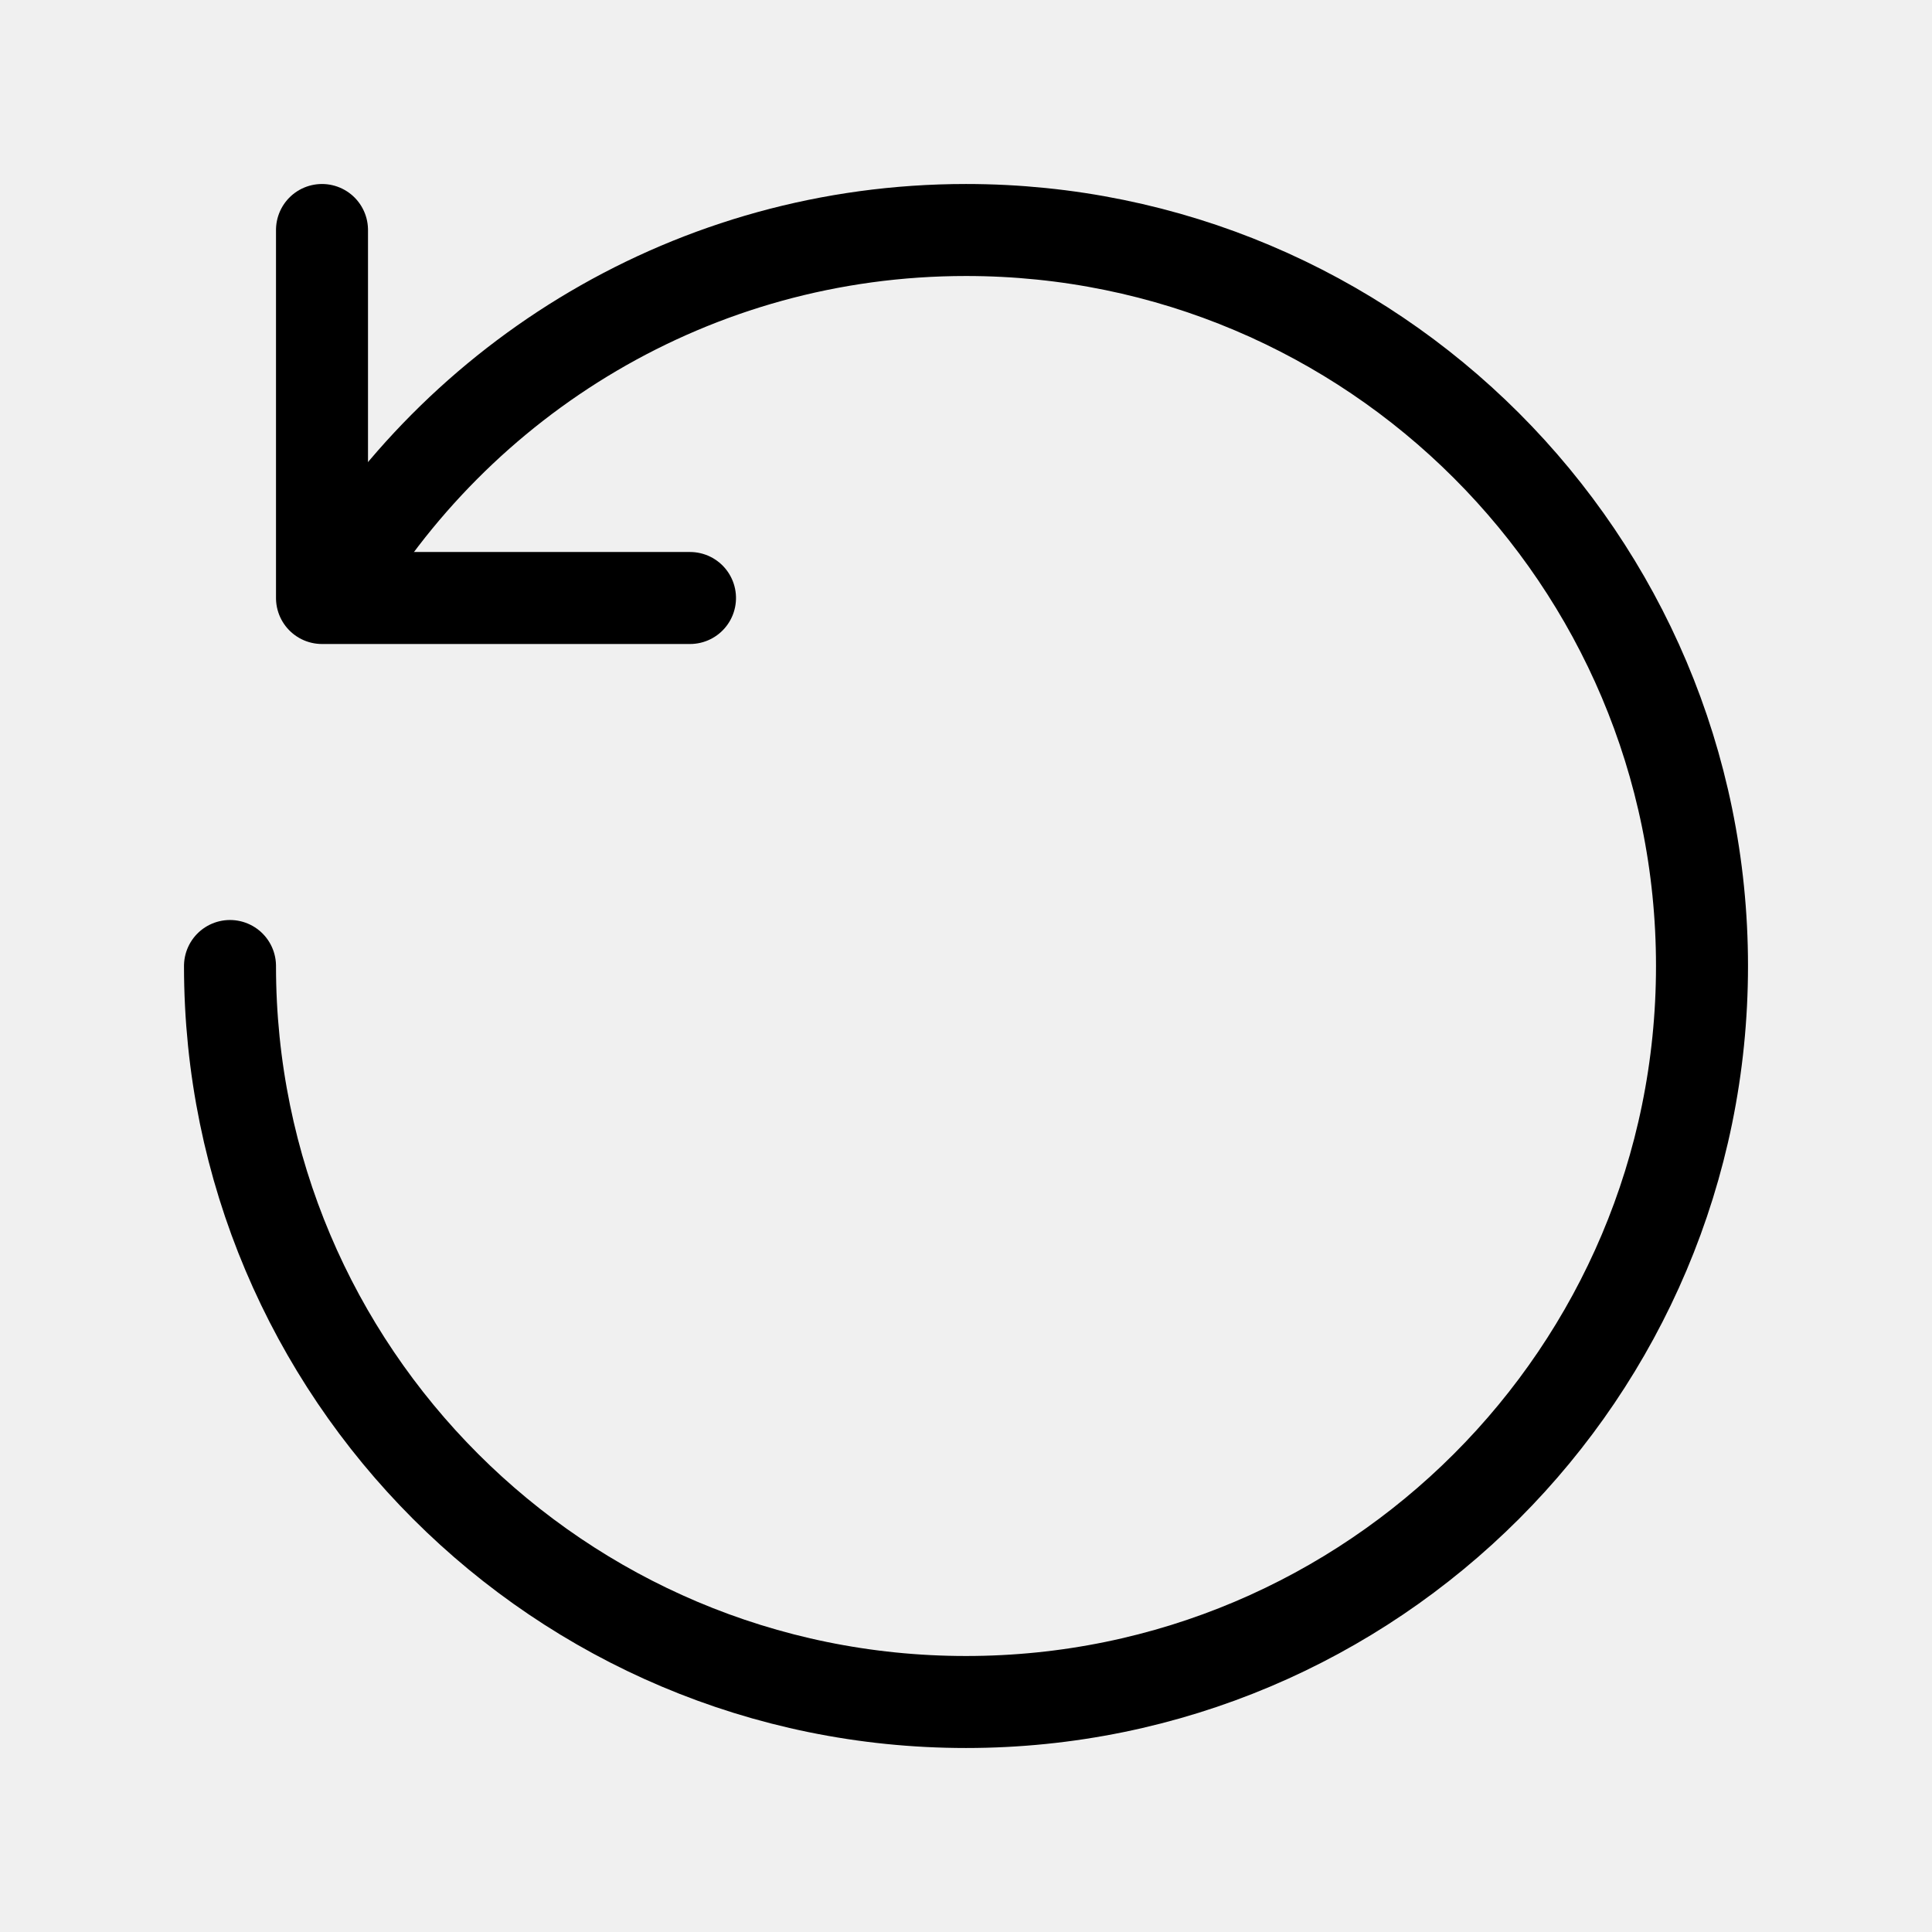
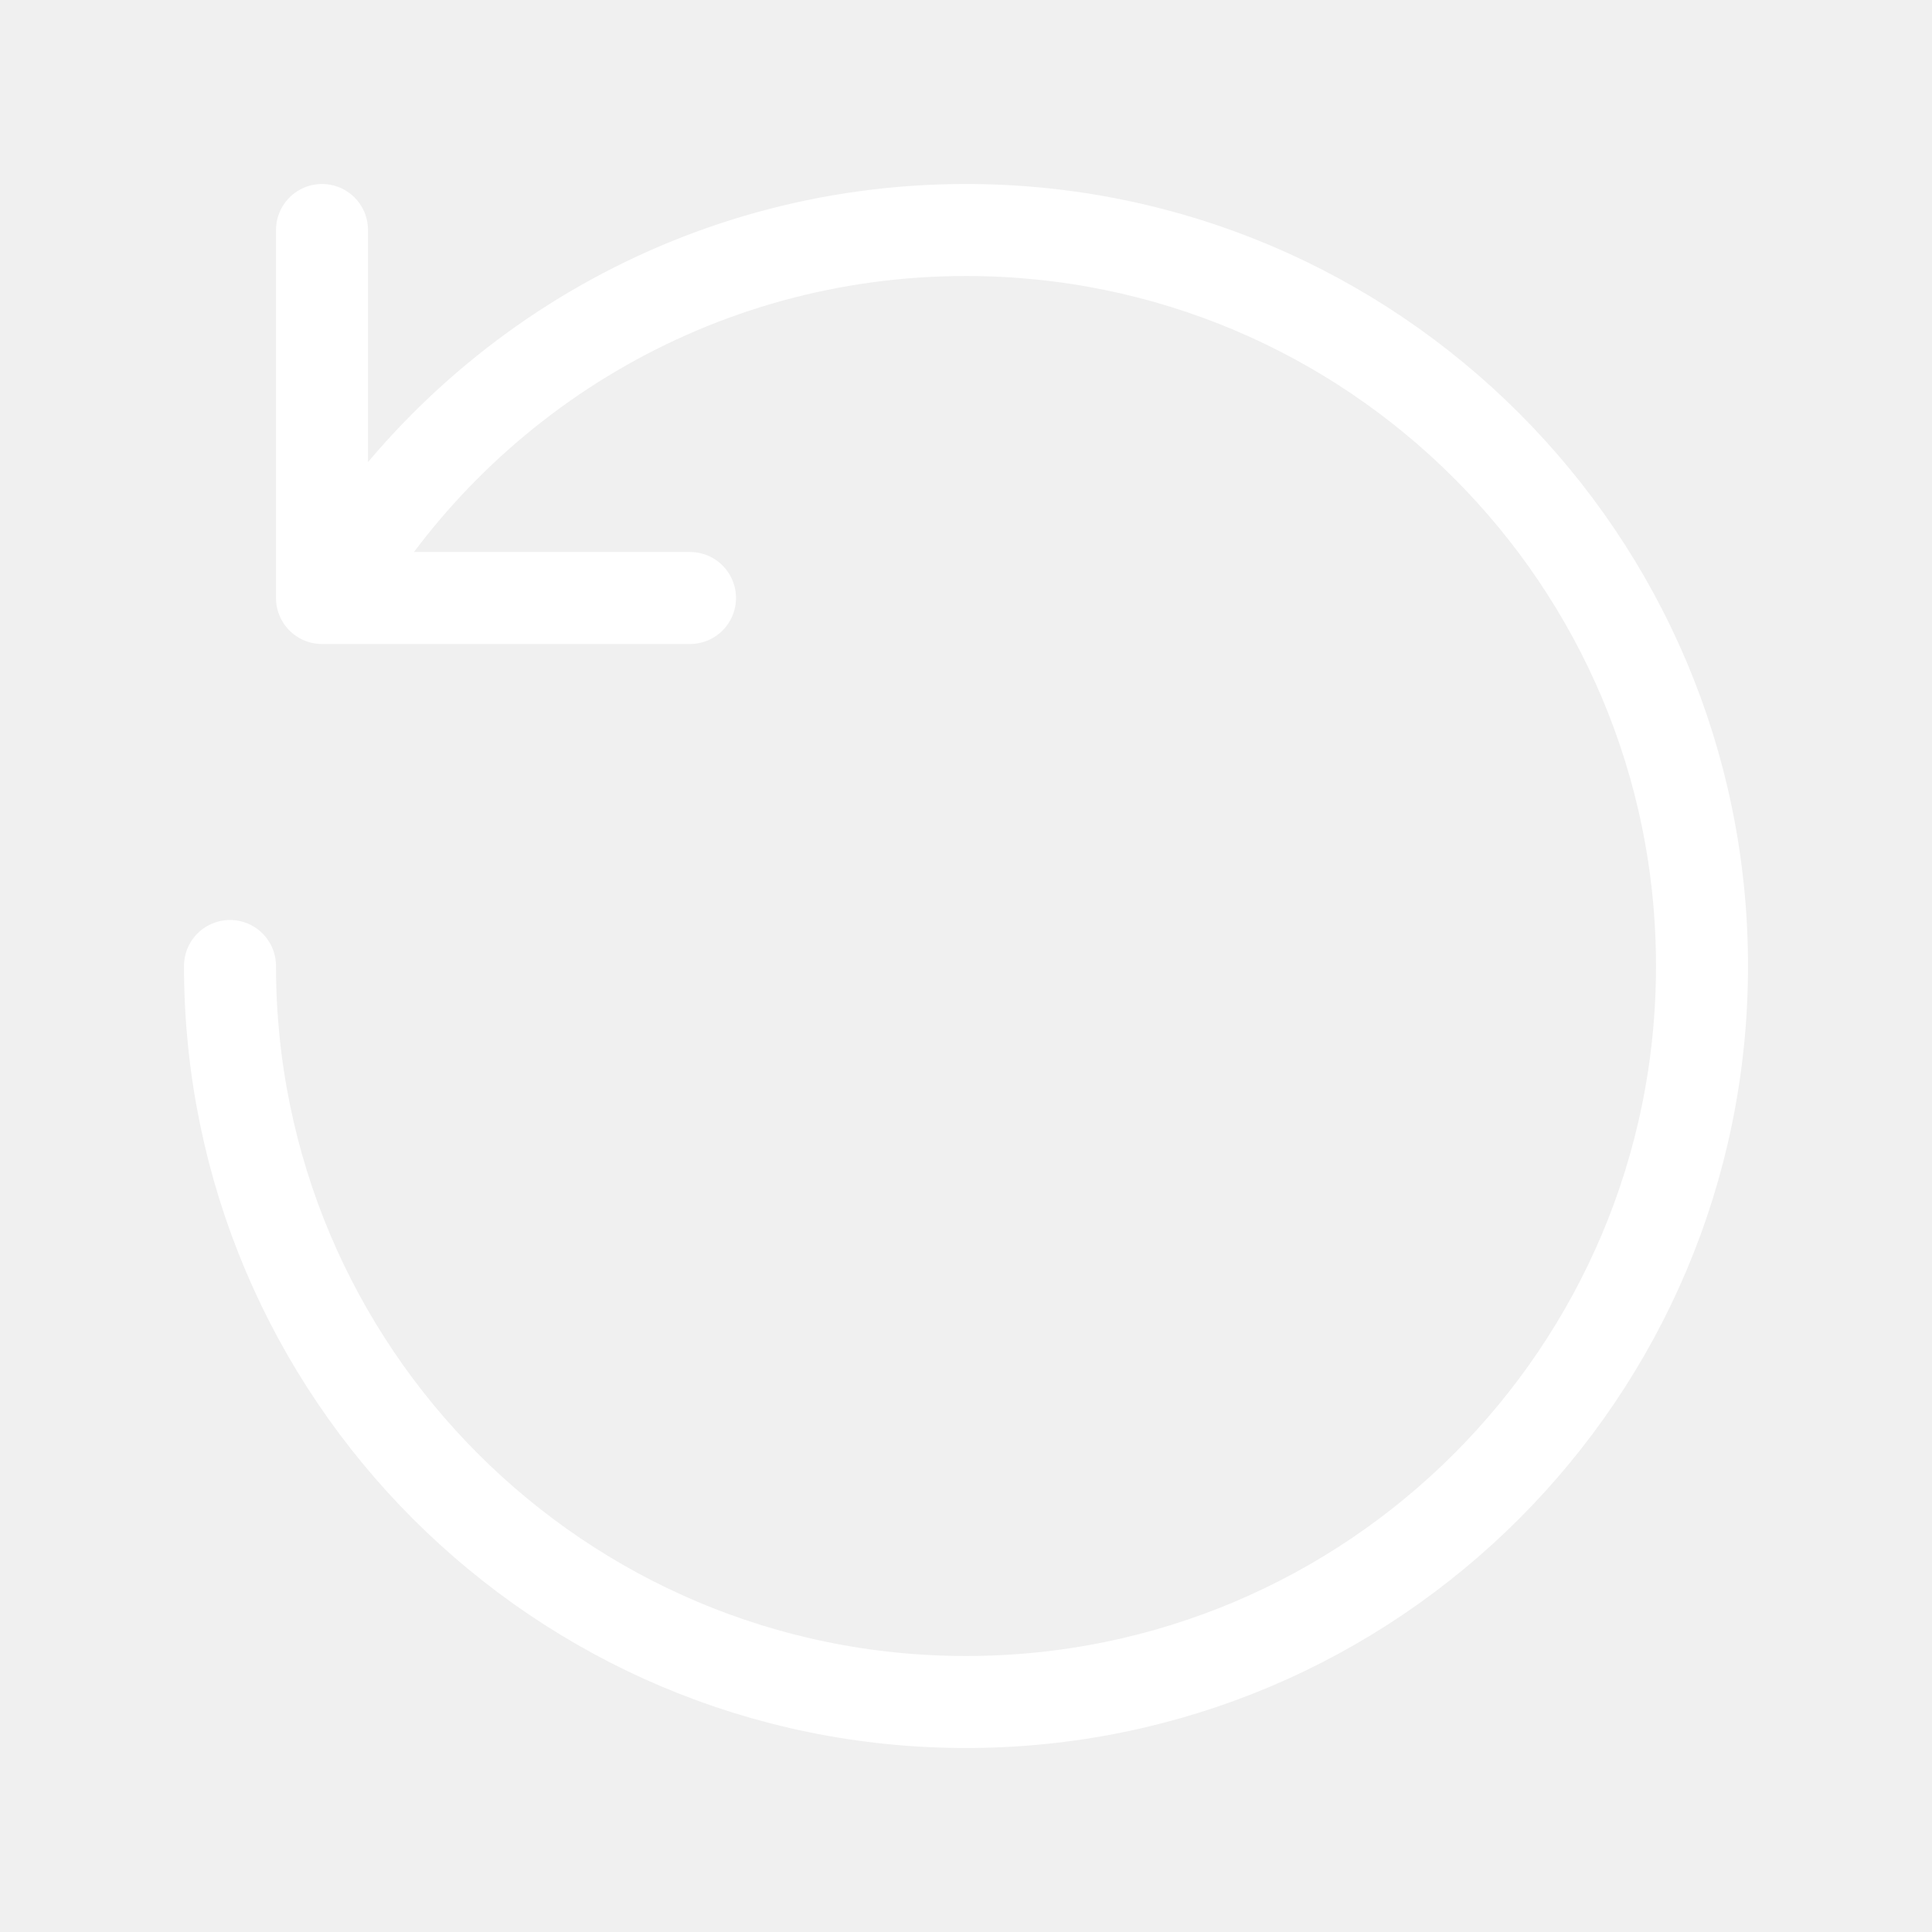
<svg xmlns="http://www.w3.org/2000/svg" width="800px" height="800px" viewBox="0 0 21 21">
-   <g fill="none" fill-rule="evenodd" stroke="#000000" stroke-linecap="round" stroke-linejoin="round" transform="matrix(0 1 1 0 2.5 2.5)">
+   <g fill="none" fill-rule="evenodd" stroke="#ffffff" stroke-linecap="round" stroke-linejoin="round" transform="matrix(0 1 1 0 2.5 2.5)">
    <path d="m3.987 1.078c-2.384 1.385-3.987 3.966-3.987 6.922 0 4.418 3.582 8 8 8s8-3.582 8-8-3.582-8-8-8" />
    <path d="m4 1v4h-4" transform="matrix(1 0 0 -1 0 6)" />
  </g>
</svg>
